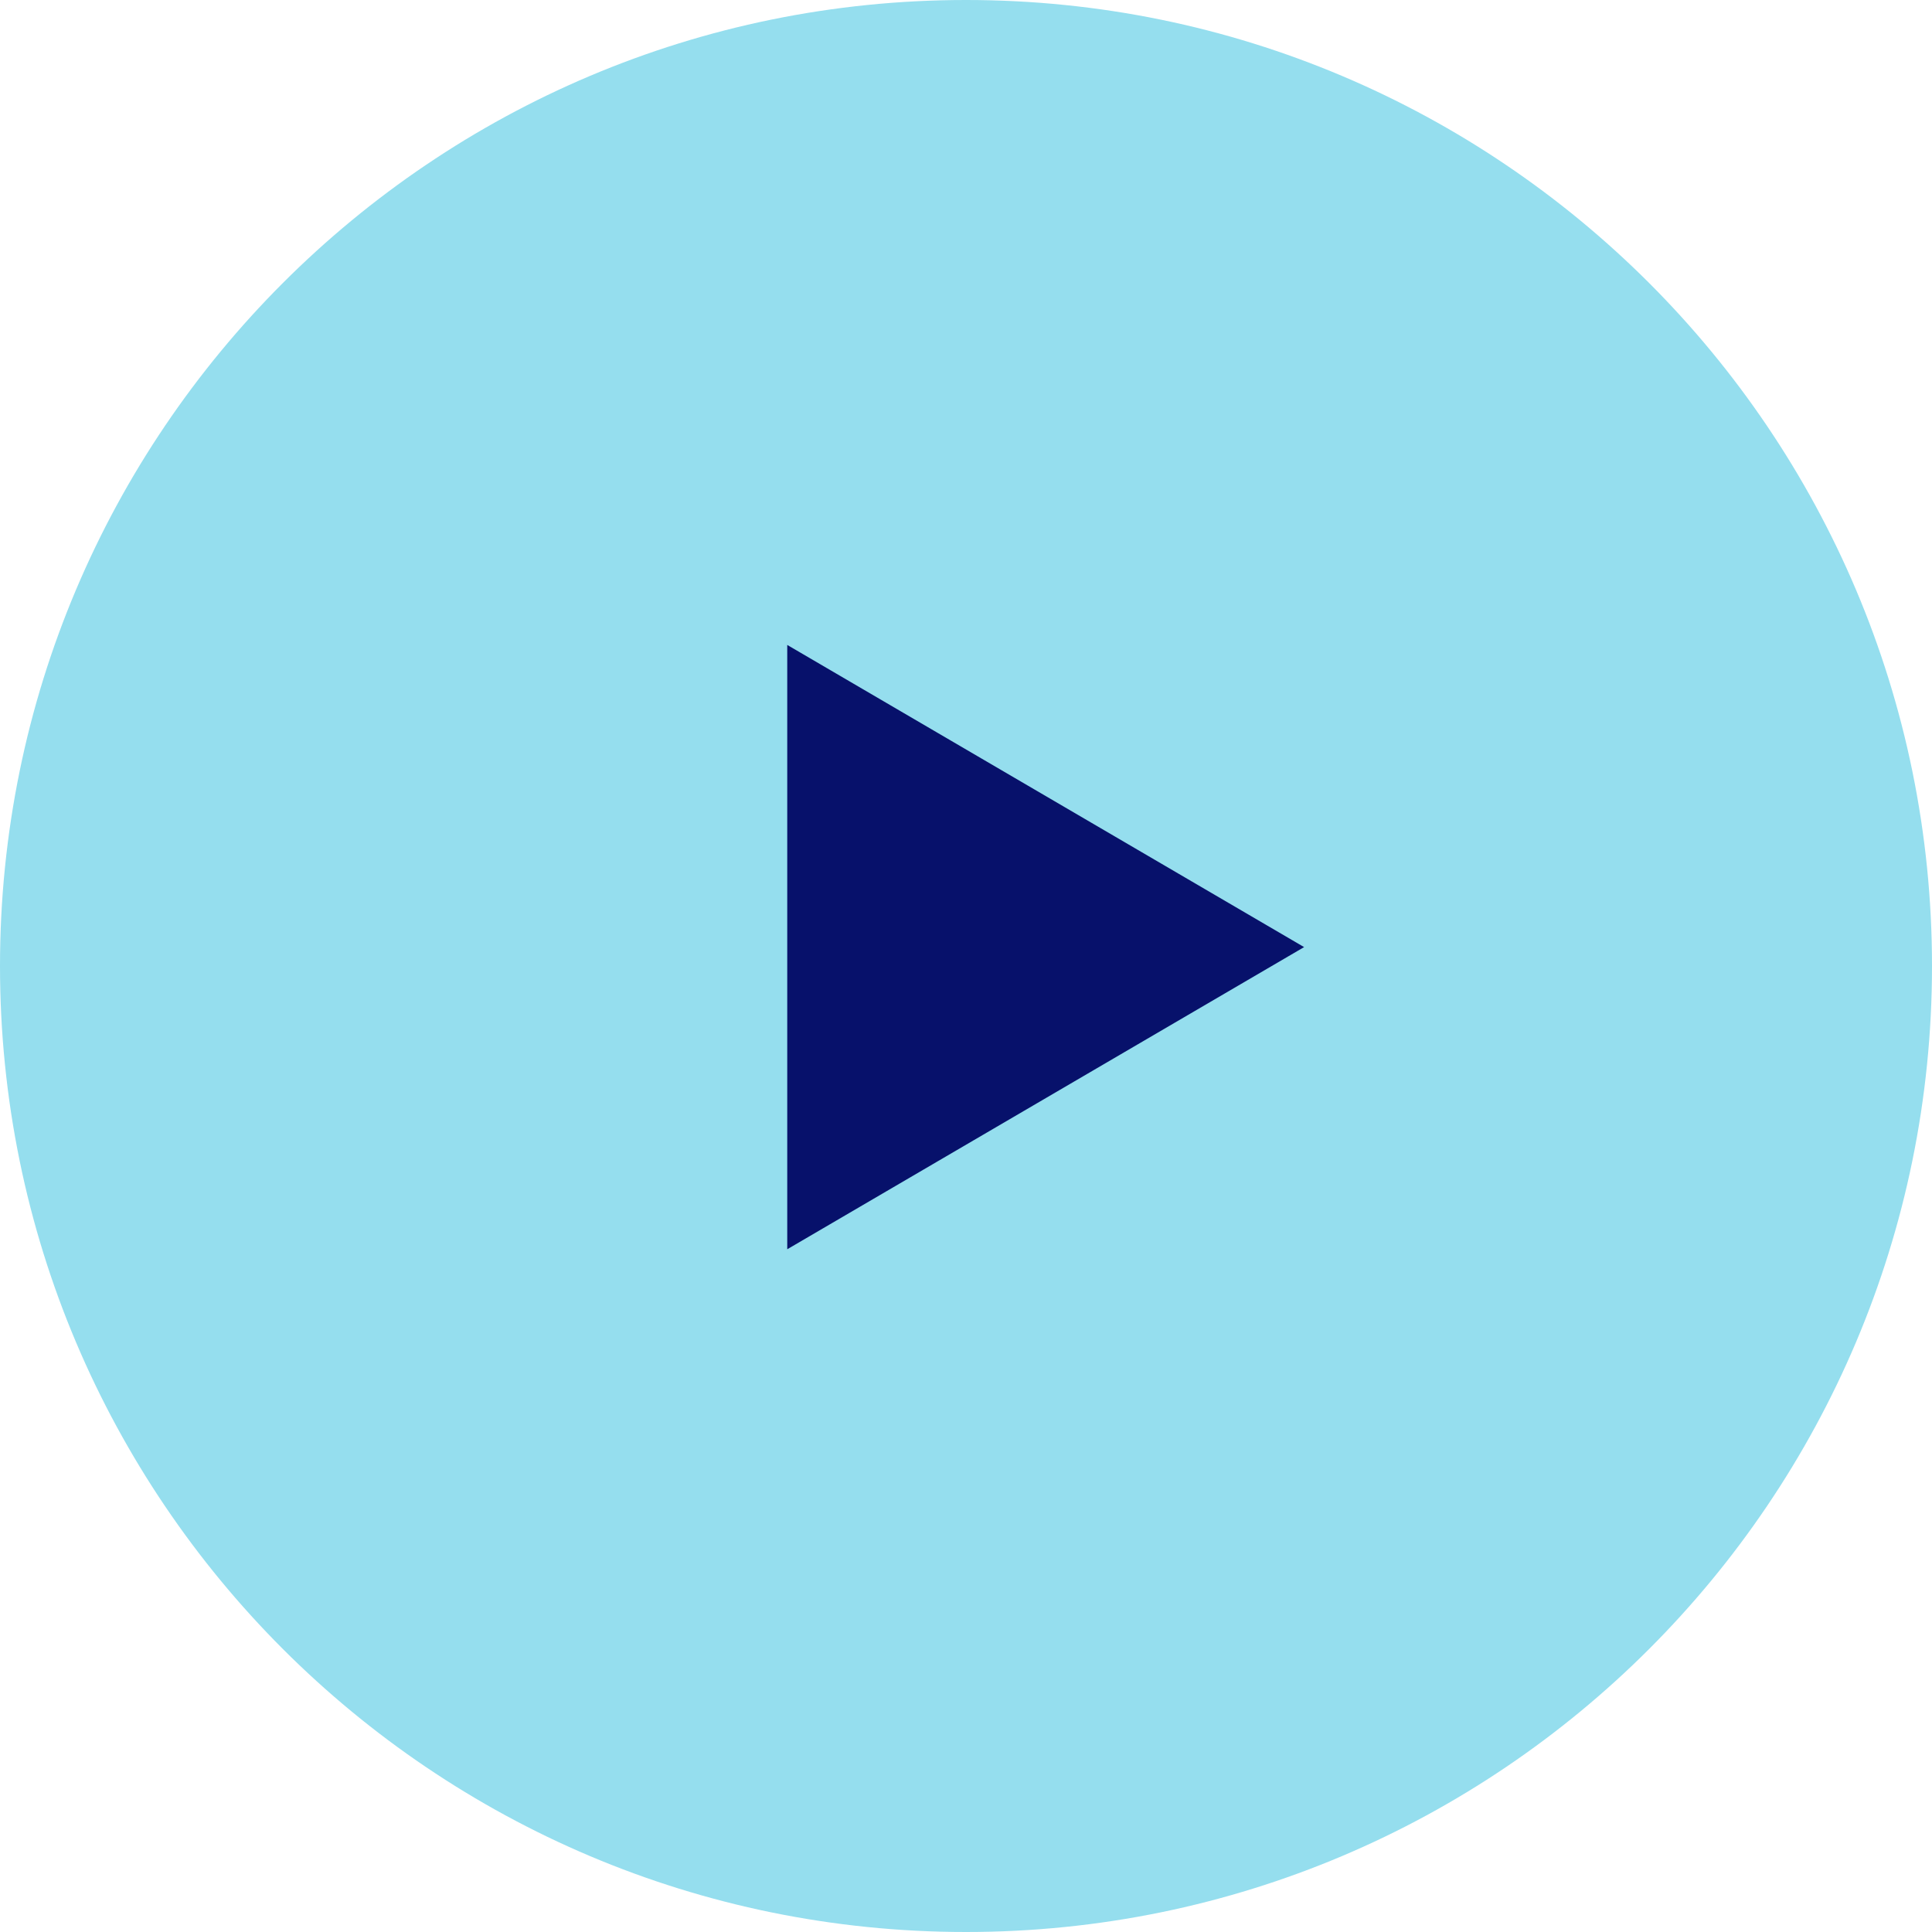
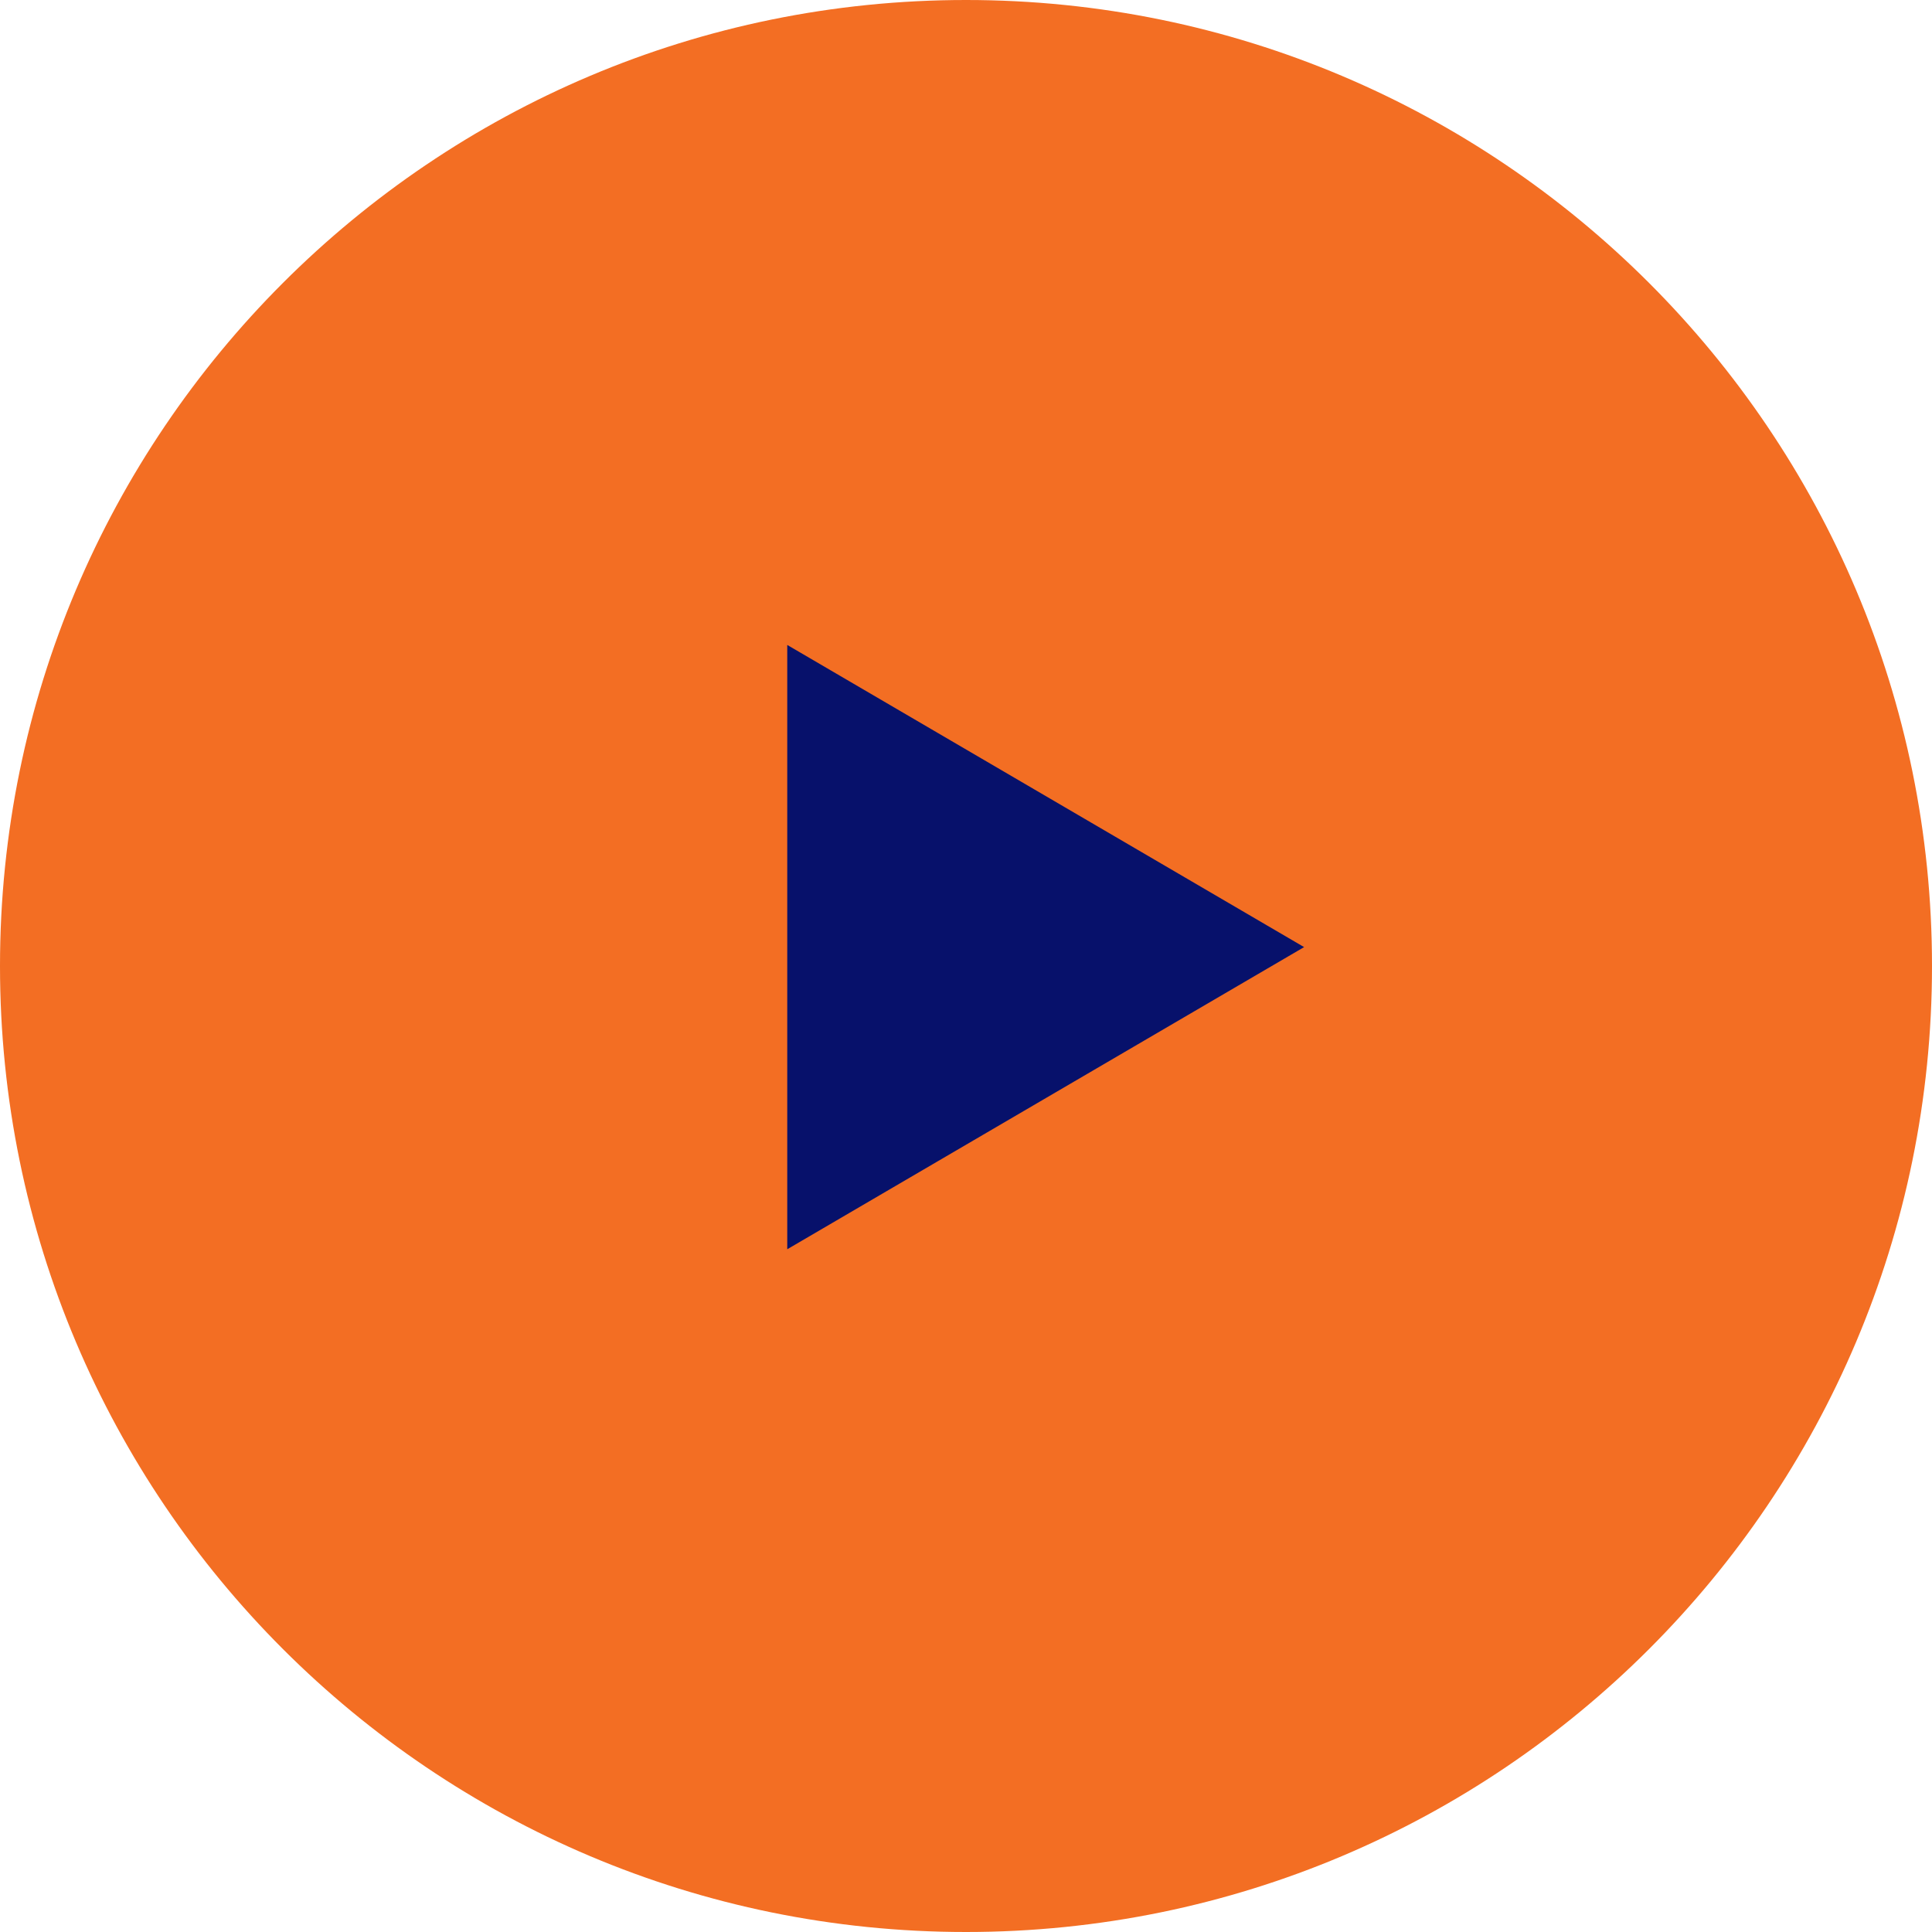
<svg xmlns="http://www.w3.org/2000/svg" width="115" height="115" viewBox="0 0 115 115" fill="none">
-   <circle cx="57.5" cy="57.5" r="57.5" fill="#95DEEE" />
+   <circle cx="57.5" cy="57.5" r="57.5" fill="#f36e23" />
  <path d="M48.36 41.004L74.653 56.375L48.36 71.746V41.004Z" fill="#07116B" stroke="#07116B" stroke-width="3" />
</svg>
